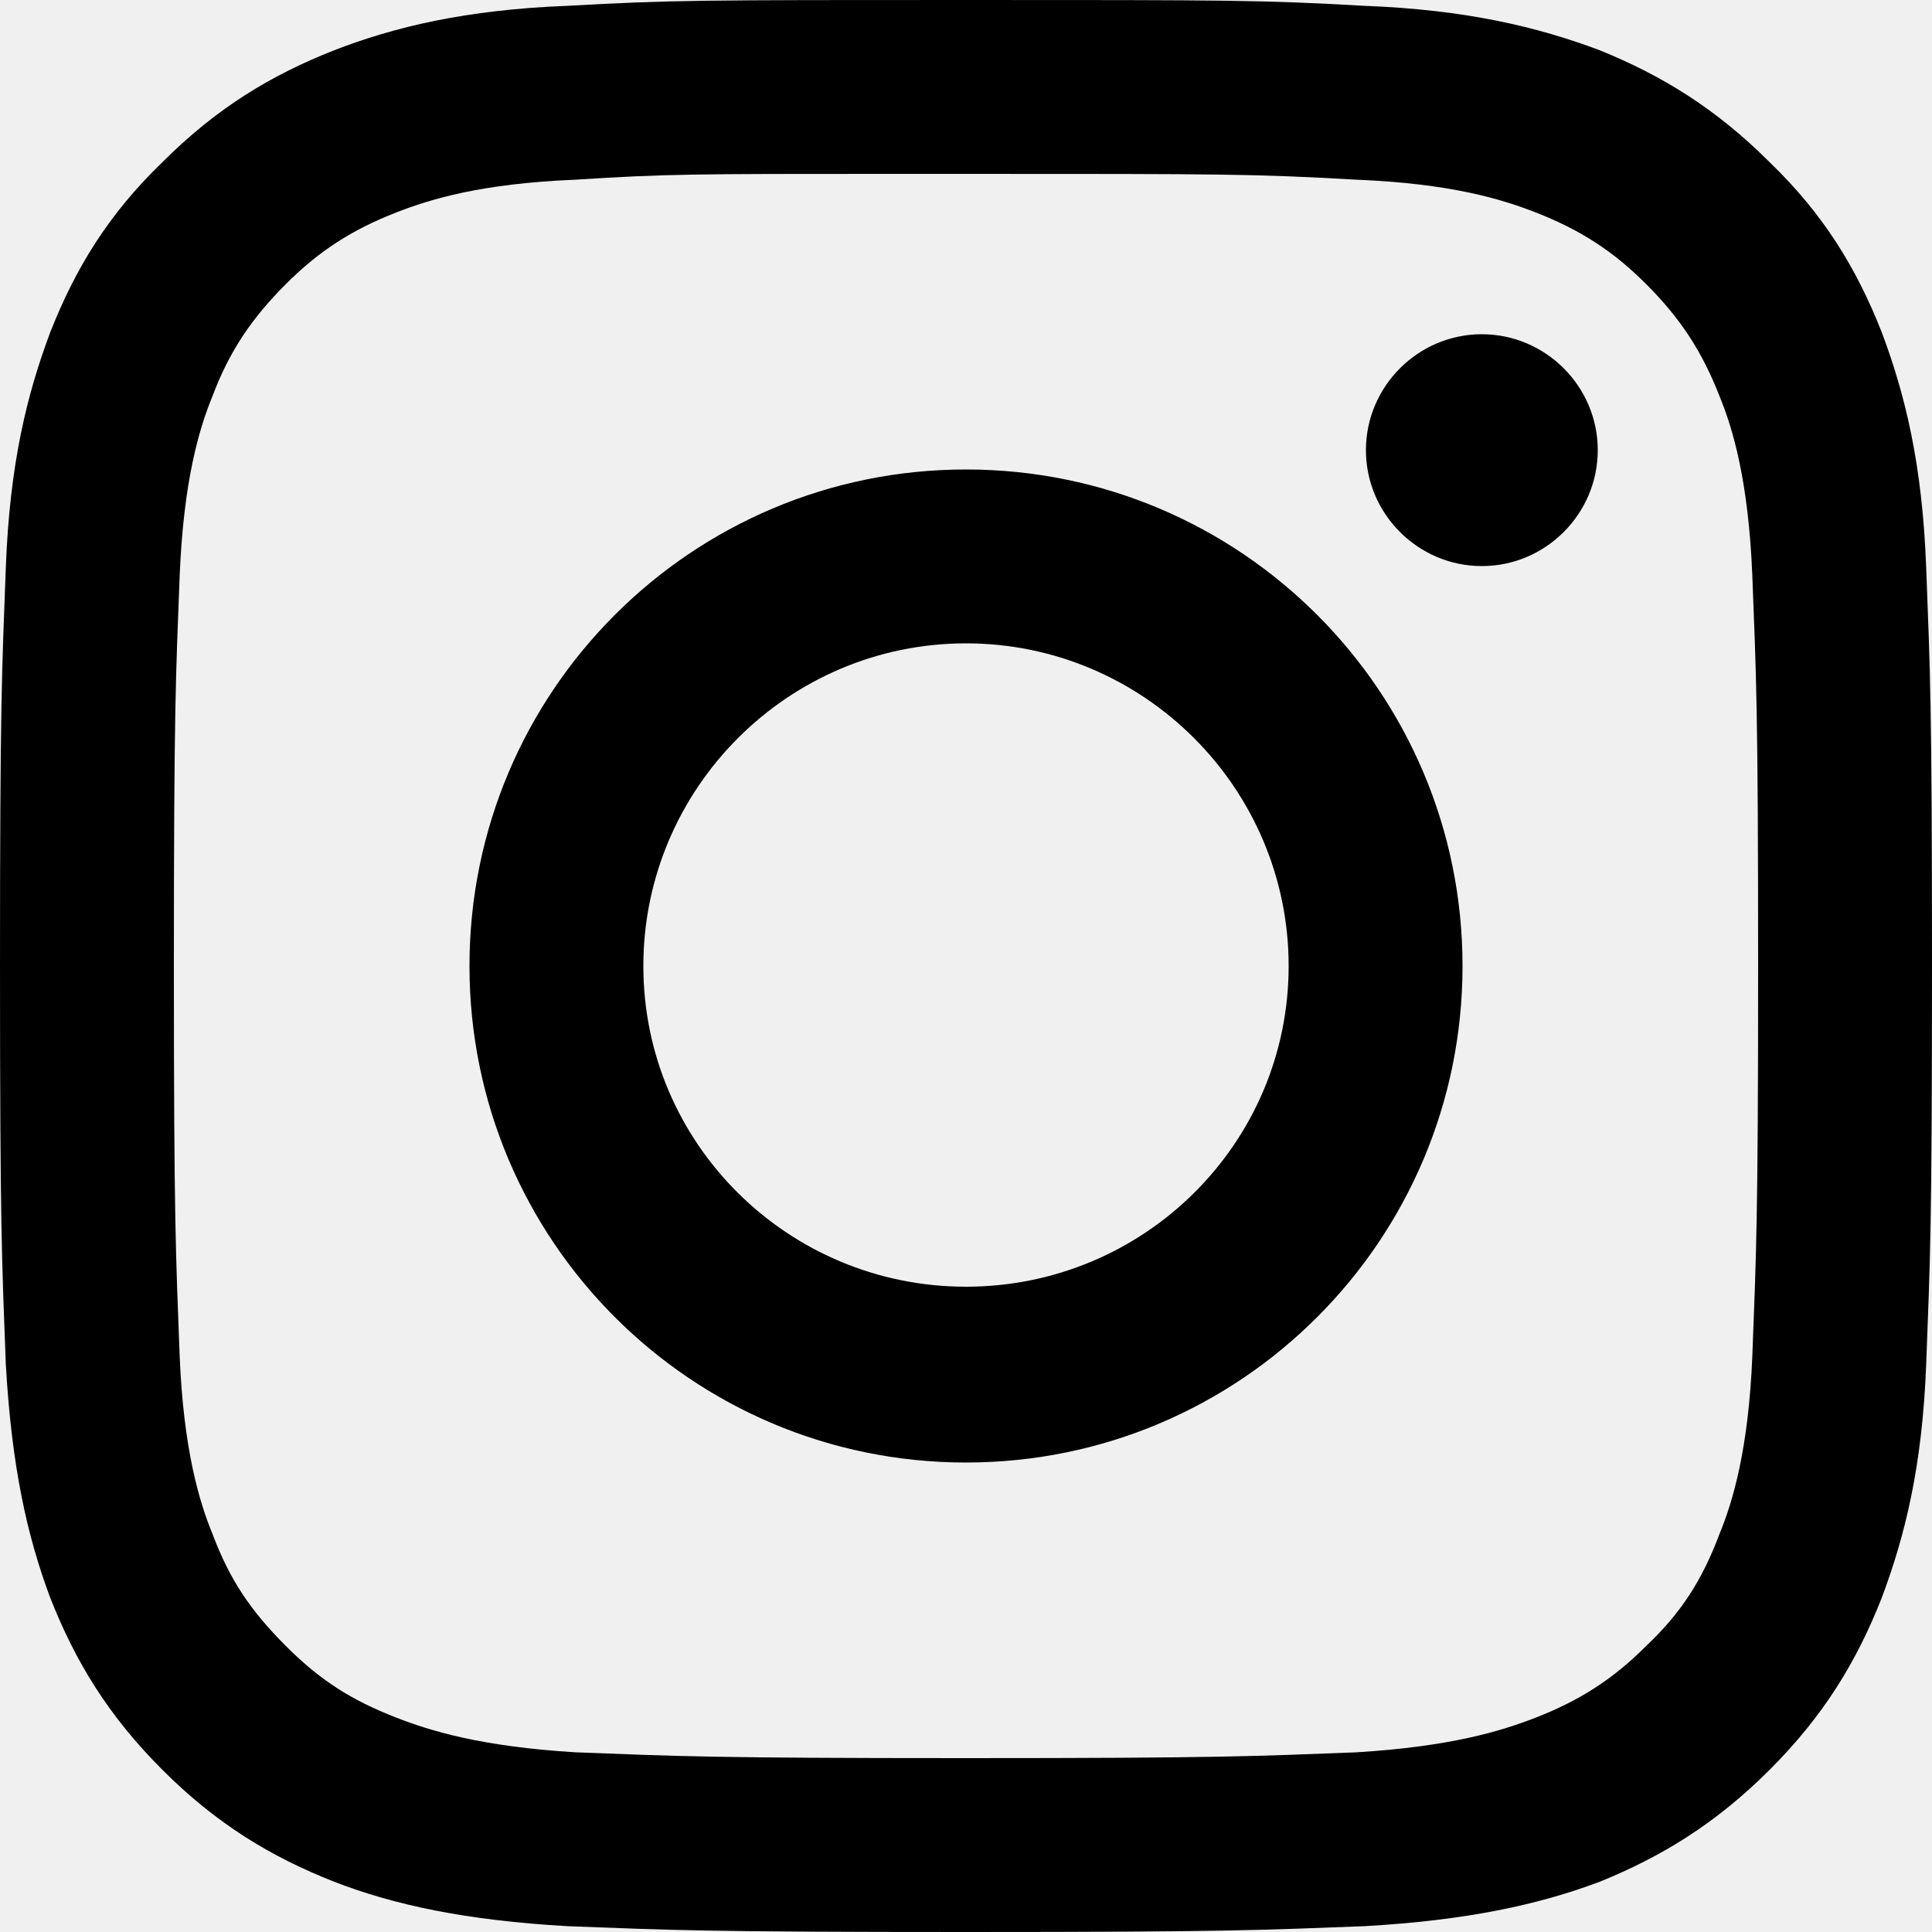
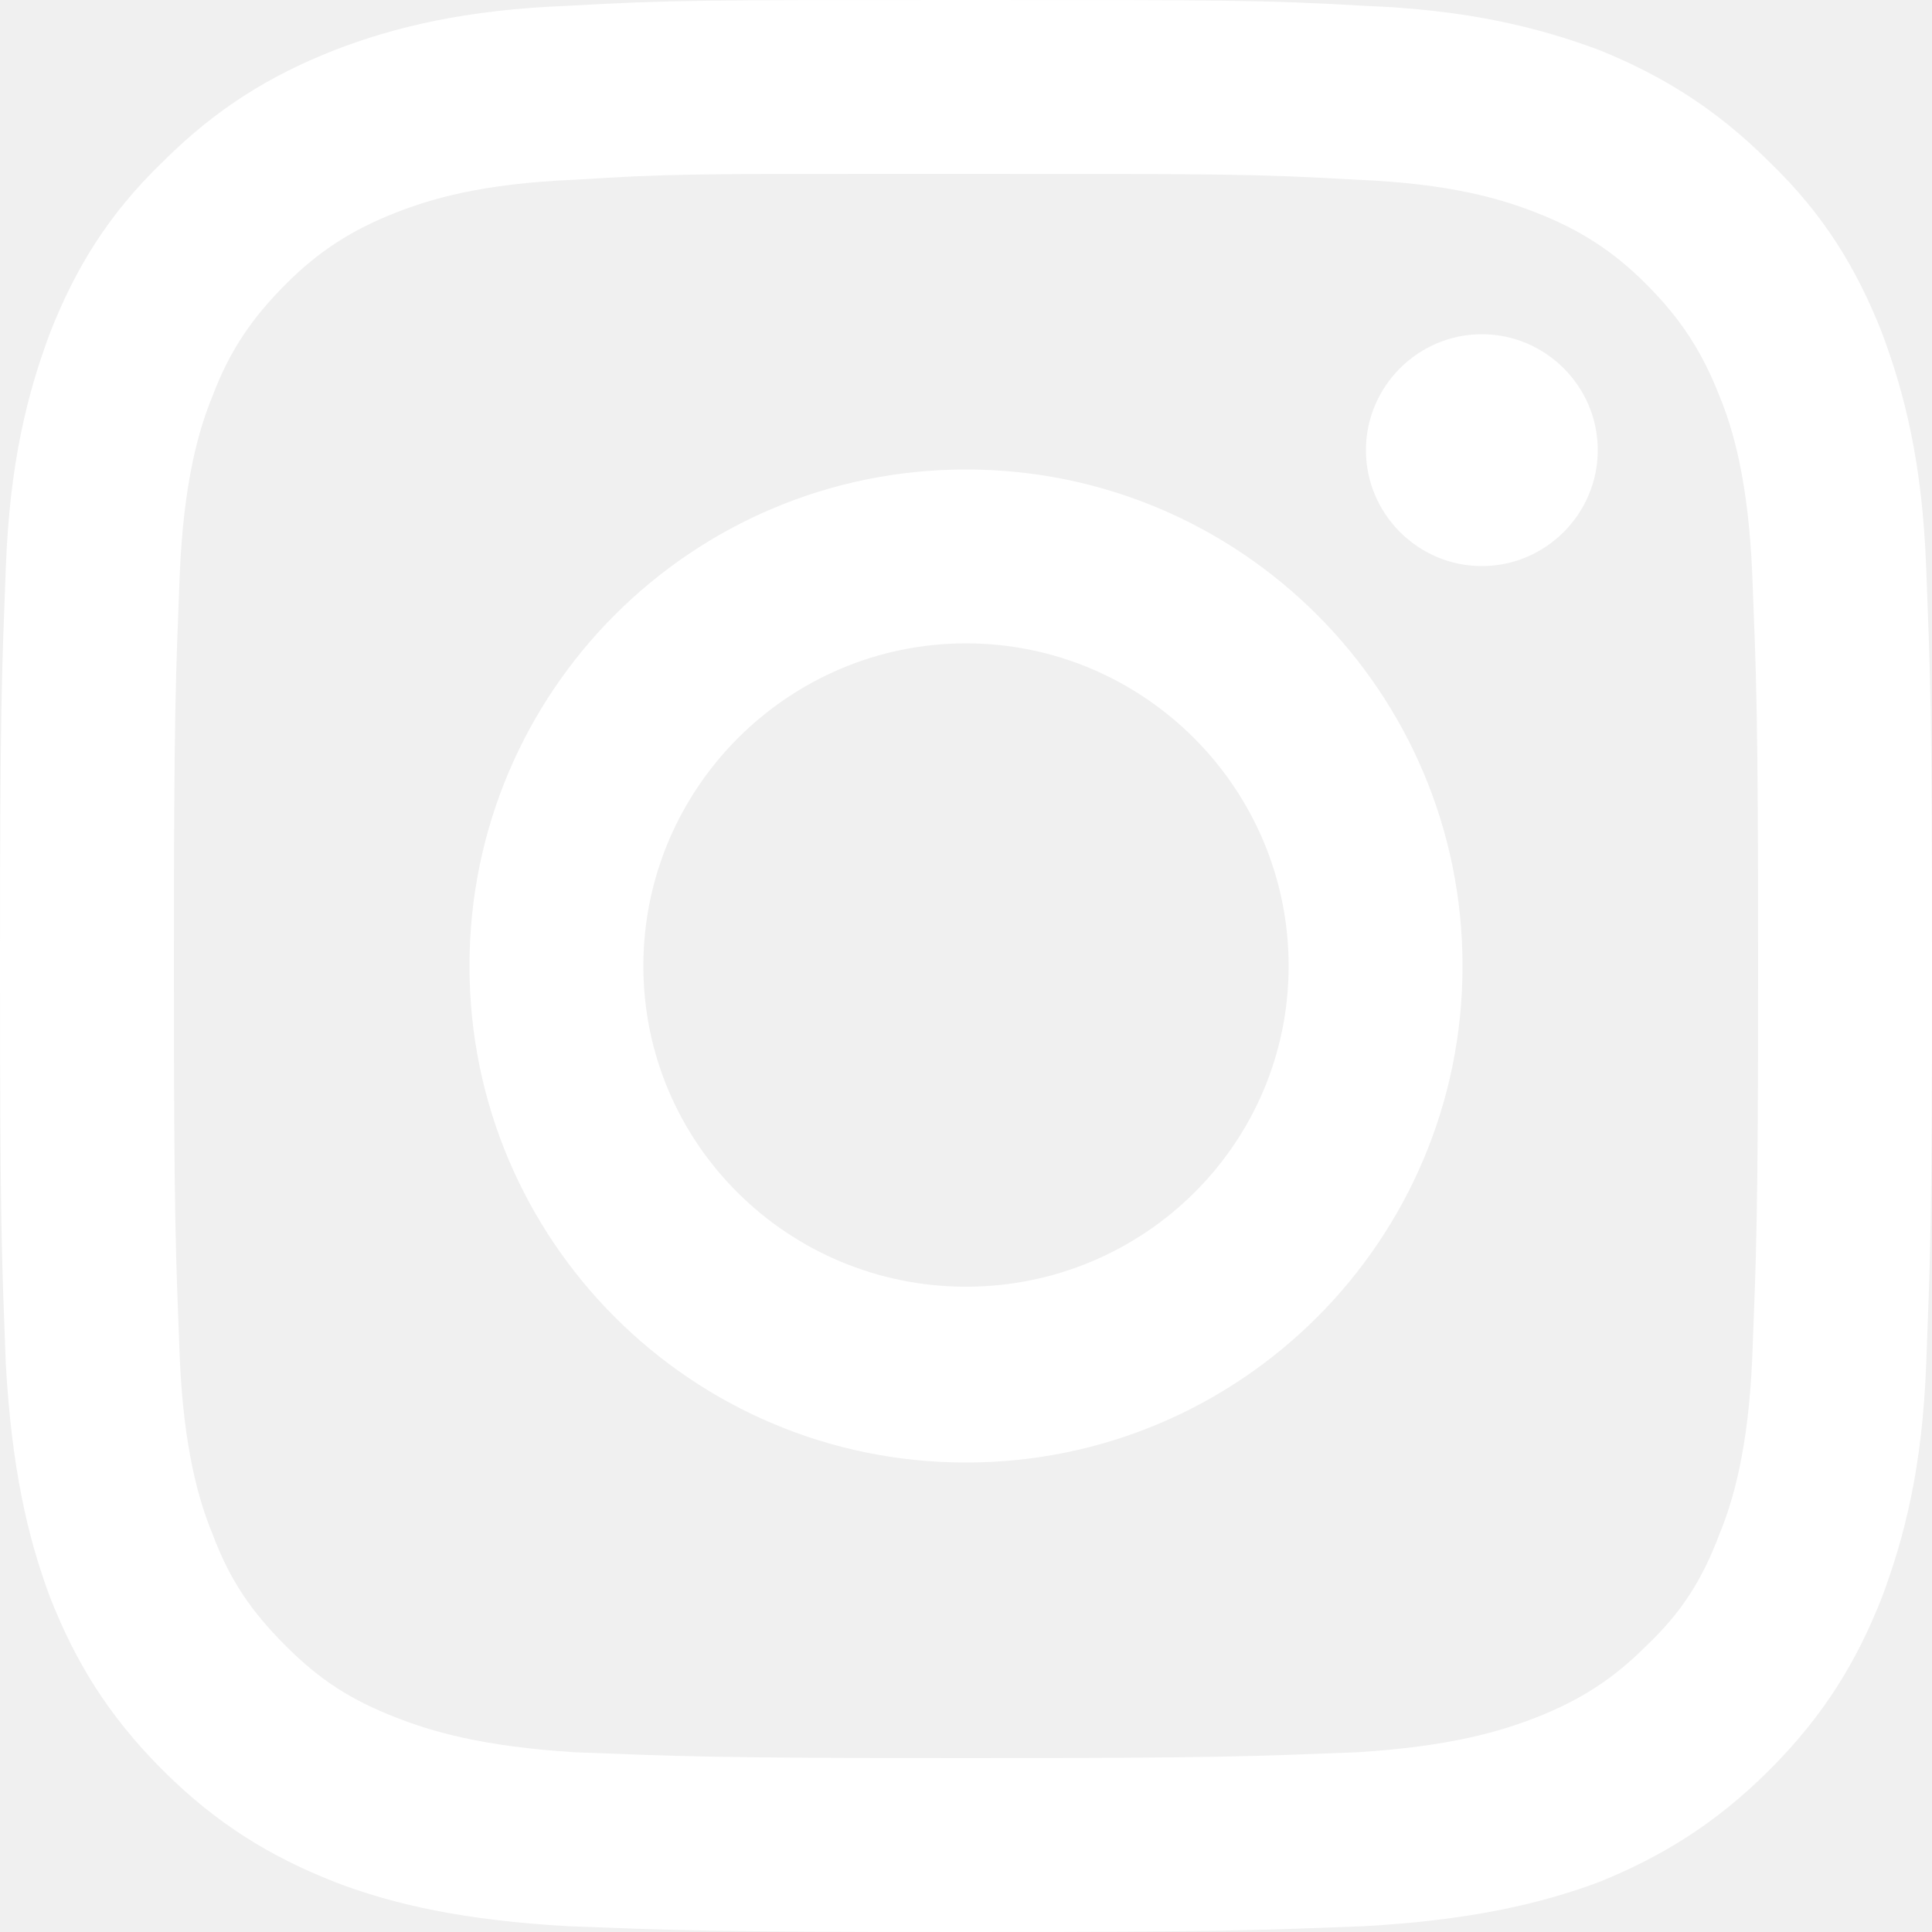
<svg xmlns="http://www.w3.org/2000/svg" width="18" height="18" viewBox="0 0 18 18" fill="none">
  <g clip-path="url(#clip0)">
-     <path d="M9 0C11.448 0 11.754 8.3819e-09 12.708 0.054C13.662 0.09 14.328 0.252 14.904 0.468C15.48 0.702 15.984 1.008 16.488 1.512C16.992 1.998 17.298 2.502 17.532 3.096C17.748 3.672 17.91 4.32 17.946 5.292C17.982 6.246 18 6.552 18 9C18 11.448 17.982 11.754 17.946 12.708C17.91 13.662 17.748 14.31 17.532 14.886C17.298 15.48 16.992 15.984 16.488 16.488C15.984 16.992 15.48 17.298 14.904 17.532C14.328 17.748 13.662 17.892 12.708 17.946C11.754 17.982 11.448 18 9 18C6.552 18 6.246 17.982 5.292 17.946C4.338 17.892 3.672 17.748 3.114 17.532C2.52 17.298 2.016 16.992 1.512 16.488C1.008 15.984 0.702 15.48 0.468 14.886C0.252 14.31 0.108 13.662 0.054 12.708C0.018 11.754 0 11.448 0 9C0 6.552 0.018 6.246 0.054 5.292C0.09 4.32 0.252 3.672 0.468 3.096C0.702 2.502 1.008 1.998 1.512 1.512C2.016 1.008 2.52 0.702 3.114 0.468C3.672 0.252 4.338 0.09 5.292 0.054C6.246 8.3819e-09 6.552 0 9 0ZM8.19 1.62C6.516 1.62 6.192 1.62 5.364 1.674C4.482 1.71 4.014 1.854 3.69 1.98C3.276 2.142 2.97 2.34 2.664 2.646C2.358 2.952 2.142 3.258 1.98 3.69C1.854 3.996 1.71 4.482 1.674 5.364C1.638 6.3 1.62 6.588 1.62 9C1.62 11.394 1.638 11.682 1.674 12.636C1.71 13.5 1.854 13.986 1.98 14.292C2.142 14.724 2.34 15.012 2.664 15.336C2.988 15.66 3.276 15.84 3.69 16.002C4.014 16.128 4.482 16.272 5.364 16.326C6.318 16.362 6.606 16.38 9 16.38C11.412 16.38 11.682 16.362 12.636 16.326C13.518 16.272 13.986 16.128 14.31 16.002C14.724 15.84 15.03 15.642 15.336 15.336C15.66 15.03 15.858 14.724 16.02 14.292C16.146 13.986 16.29 13.5 16.326 12.636C16.362 11.682 16.38 11.394 16.38 9C16.38 6.588 16.362 6.3 16.326 5.364C16.29 4.482 16.146 3.996 16.02 3.69C15.858 3.276 15.66 2.97 15.336 2.646C15.03 2.34 14.724 2.142 14.31 1.98C13.986 1.854 13.518 1.71 12.636 1.674C11.682 1.62 11.412 1.62 9 1.62C8.694 1.62 8.442 1.62 8.19 1.62ZM13.806 3.114C14.4 3.114 14.886 3.6 14.886 4.194C14.886 4.788 14.4 5.274 13.806 5.274C13.212 5.274 12.726 4.788 12.726 4.194C12.726 3.6 13.212 3.114 13.806 3.114ZM9 4.374C11.556 4.374 13.626 6.444 13.626 9C13.626 11.556 11.556 13.626 9 13.626C6.444 13.626 4.374 11.556 4.374 9C4.374 6.444 6.444 4.374 9 4.374ZM9 5.994C7.344 5.994 5.994 7.344 5.994 9C5.994 10.656 7.344 11.988 9 11.988C10.656 11.988 12.006 10.656 12.006 9C12.006 7.344 10.656 5.994 9 5.994Z" fill="black" />
+     <path d="M9 0C11.448 0 11.754 8.3819e-09 12.708 0.054C13.662 0.09 14.328 0.252 14.904 0.468C15.48 0.702 15.984 1.008 16.488 1.512C16.992 1.998 17.298 2.502 17.532 3.096C17.748 3.672 17.91 4.32 17.946 5.292C17.982 6.246 18 6.552 18 9C18 11.448 17.982 11.754 17.946 12.708C17.91 13.662 17.748 14.31 17.532 14.886C17.298 15.48 16.992 15.984 16.488 16.488C15.984 16.992 15.48 17.298 14.904 17.532C14.328 17.748 13.662 17.892 12.708 17.946C11.754 17.982 11.448 18 9 18C6.552 18 6.246 17.982 5.292 17.946C4.338 17.892 3.672 17.748 3.114 17.532C2.52 17.298 2.016 16.992 1.512 16.488C1.008 15.984 0.702 15.48 0.468 14.886C0.252 14.31 0.108 13.662 0.054 12.708C0.018 11.754 0 11.448 0 9C0 6.552 0.018 6.246 0.054 5.292C0.09 4.32 0.252 3.672 0.468 3.096C0.702 2.502 1.008 1.998 1.512 1.512C2.016 1.008 2.52 0.702 3.114 0.468C3.672 0.252 4.338 0.09 5.292 0.054C6.246 8.3819e-09 6.552 0 9 0ZM8.19 1.62C6.516 1.62 6.192 1.62 5.364 1.674C4.482 1.71 4.014 1.854 3.69 1.98C3.276 2.142 2.97 2.34 2.664 2.646C2.358 2.952 2.142 3.258 1.98 3.69C1.854 3.996 1.71 4.482 1.674 5.364C1.638 6.3 1.62 6.588 1.62 9C1.62 11.394 1.638 11.682 1.674 12.636C1.71 13.5 1.854 13.986 1.98 14.292C2.142 14.724 2.34 15.012 2.664 15.336C2.988 15.66 3.276 15.84 3.69 16.002C4.014 16.128 4.482 16.272 5.364 16.326C6.318 16.362 6.606 16.38 9 16.38C11.412 16.38 11.682 16.362 12.636 16.326C13.518 16.272 13.986 16.128 14.31 16.002C14.724 15.84 15.03 15.642 15.336 15.336C15.66 15.03 15.858 14.724 16.02 14.292C16.146 13.986 16.29 13.5 16.326 12.636C16.362 11.682 16.38 11.394 16.38 9C16.38 6.588 16.362 6.3 16.326 5.364C16.29 4.482 16.146 3.996 16.02 3.69C15.858 3.276 15.66 2.97 15.336 2.646C15.03 2.34 14.724 2.142 14.31 1.98C13.986 1.854 13.518 1.71 12.636 1.674C11.682 1.62 11.412 1.62 9 1.62C8.694 1.62 8.442 1.62 8.19 1.62ZM13.806 3.114C14.4 3.114 14.886 3.6 14.886 4.194C14.886 4.788 14.4 5.274 13.806 5.274C13.212 5.274 12.726 4.788 12.726 4.194C12.726 3.6 13.212 3.114 13.806 3.114ZM9 4.374C11.556 4.374 13.626 6.444 13.626 9C13.626 11.556 11.556 13.626 9 13.626C6.444 13.626 4.374 11.556 4.374 9C4.374 6.444 6.444 4.374 9 4.374ZM9 5.994C7.344 5.994 5.994 7.344 5.994 9C5.994 10.656 7.344 11.988 9 11.988C10.656 11.988 12.006 10.656 12.006 9C12.006 7.344 10.656 5.994 9 5.994Z" fill="white" />
  </g>
  <defs>
    <clipPath id="clip0">
      <rect width="18" height="18" fill="white" />
    </clipPath>
  </defs>
</svg>
